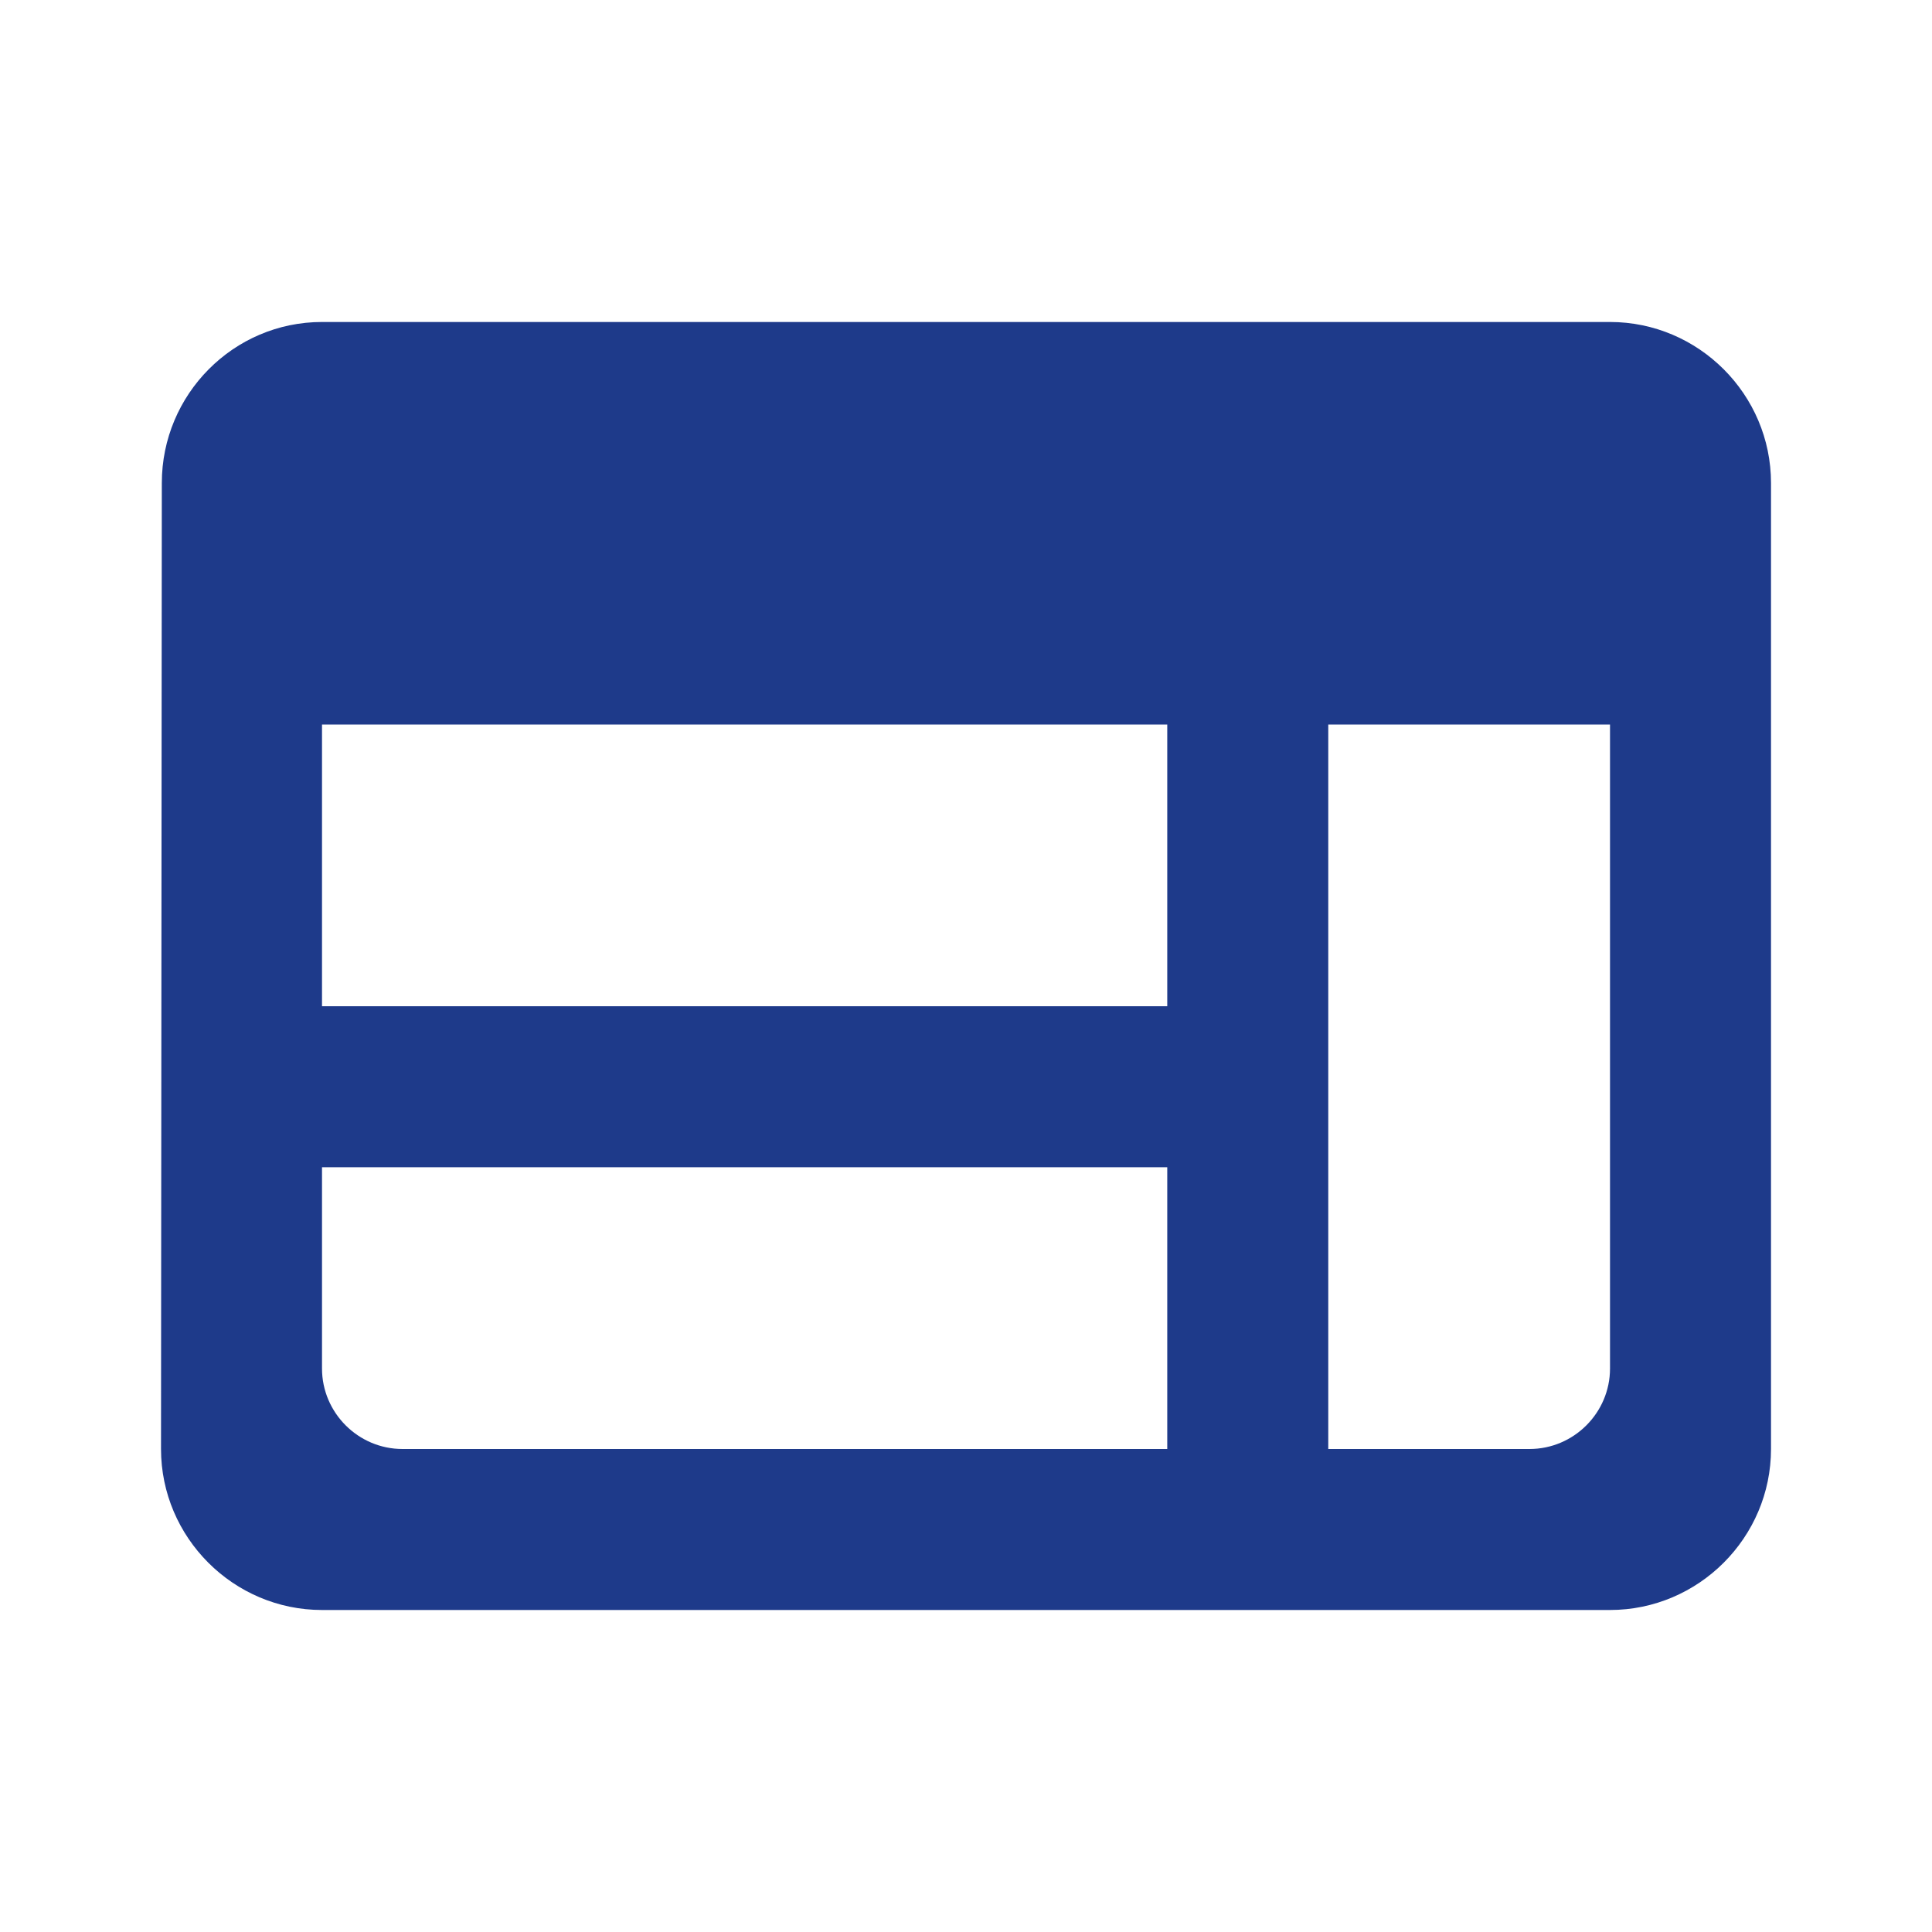
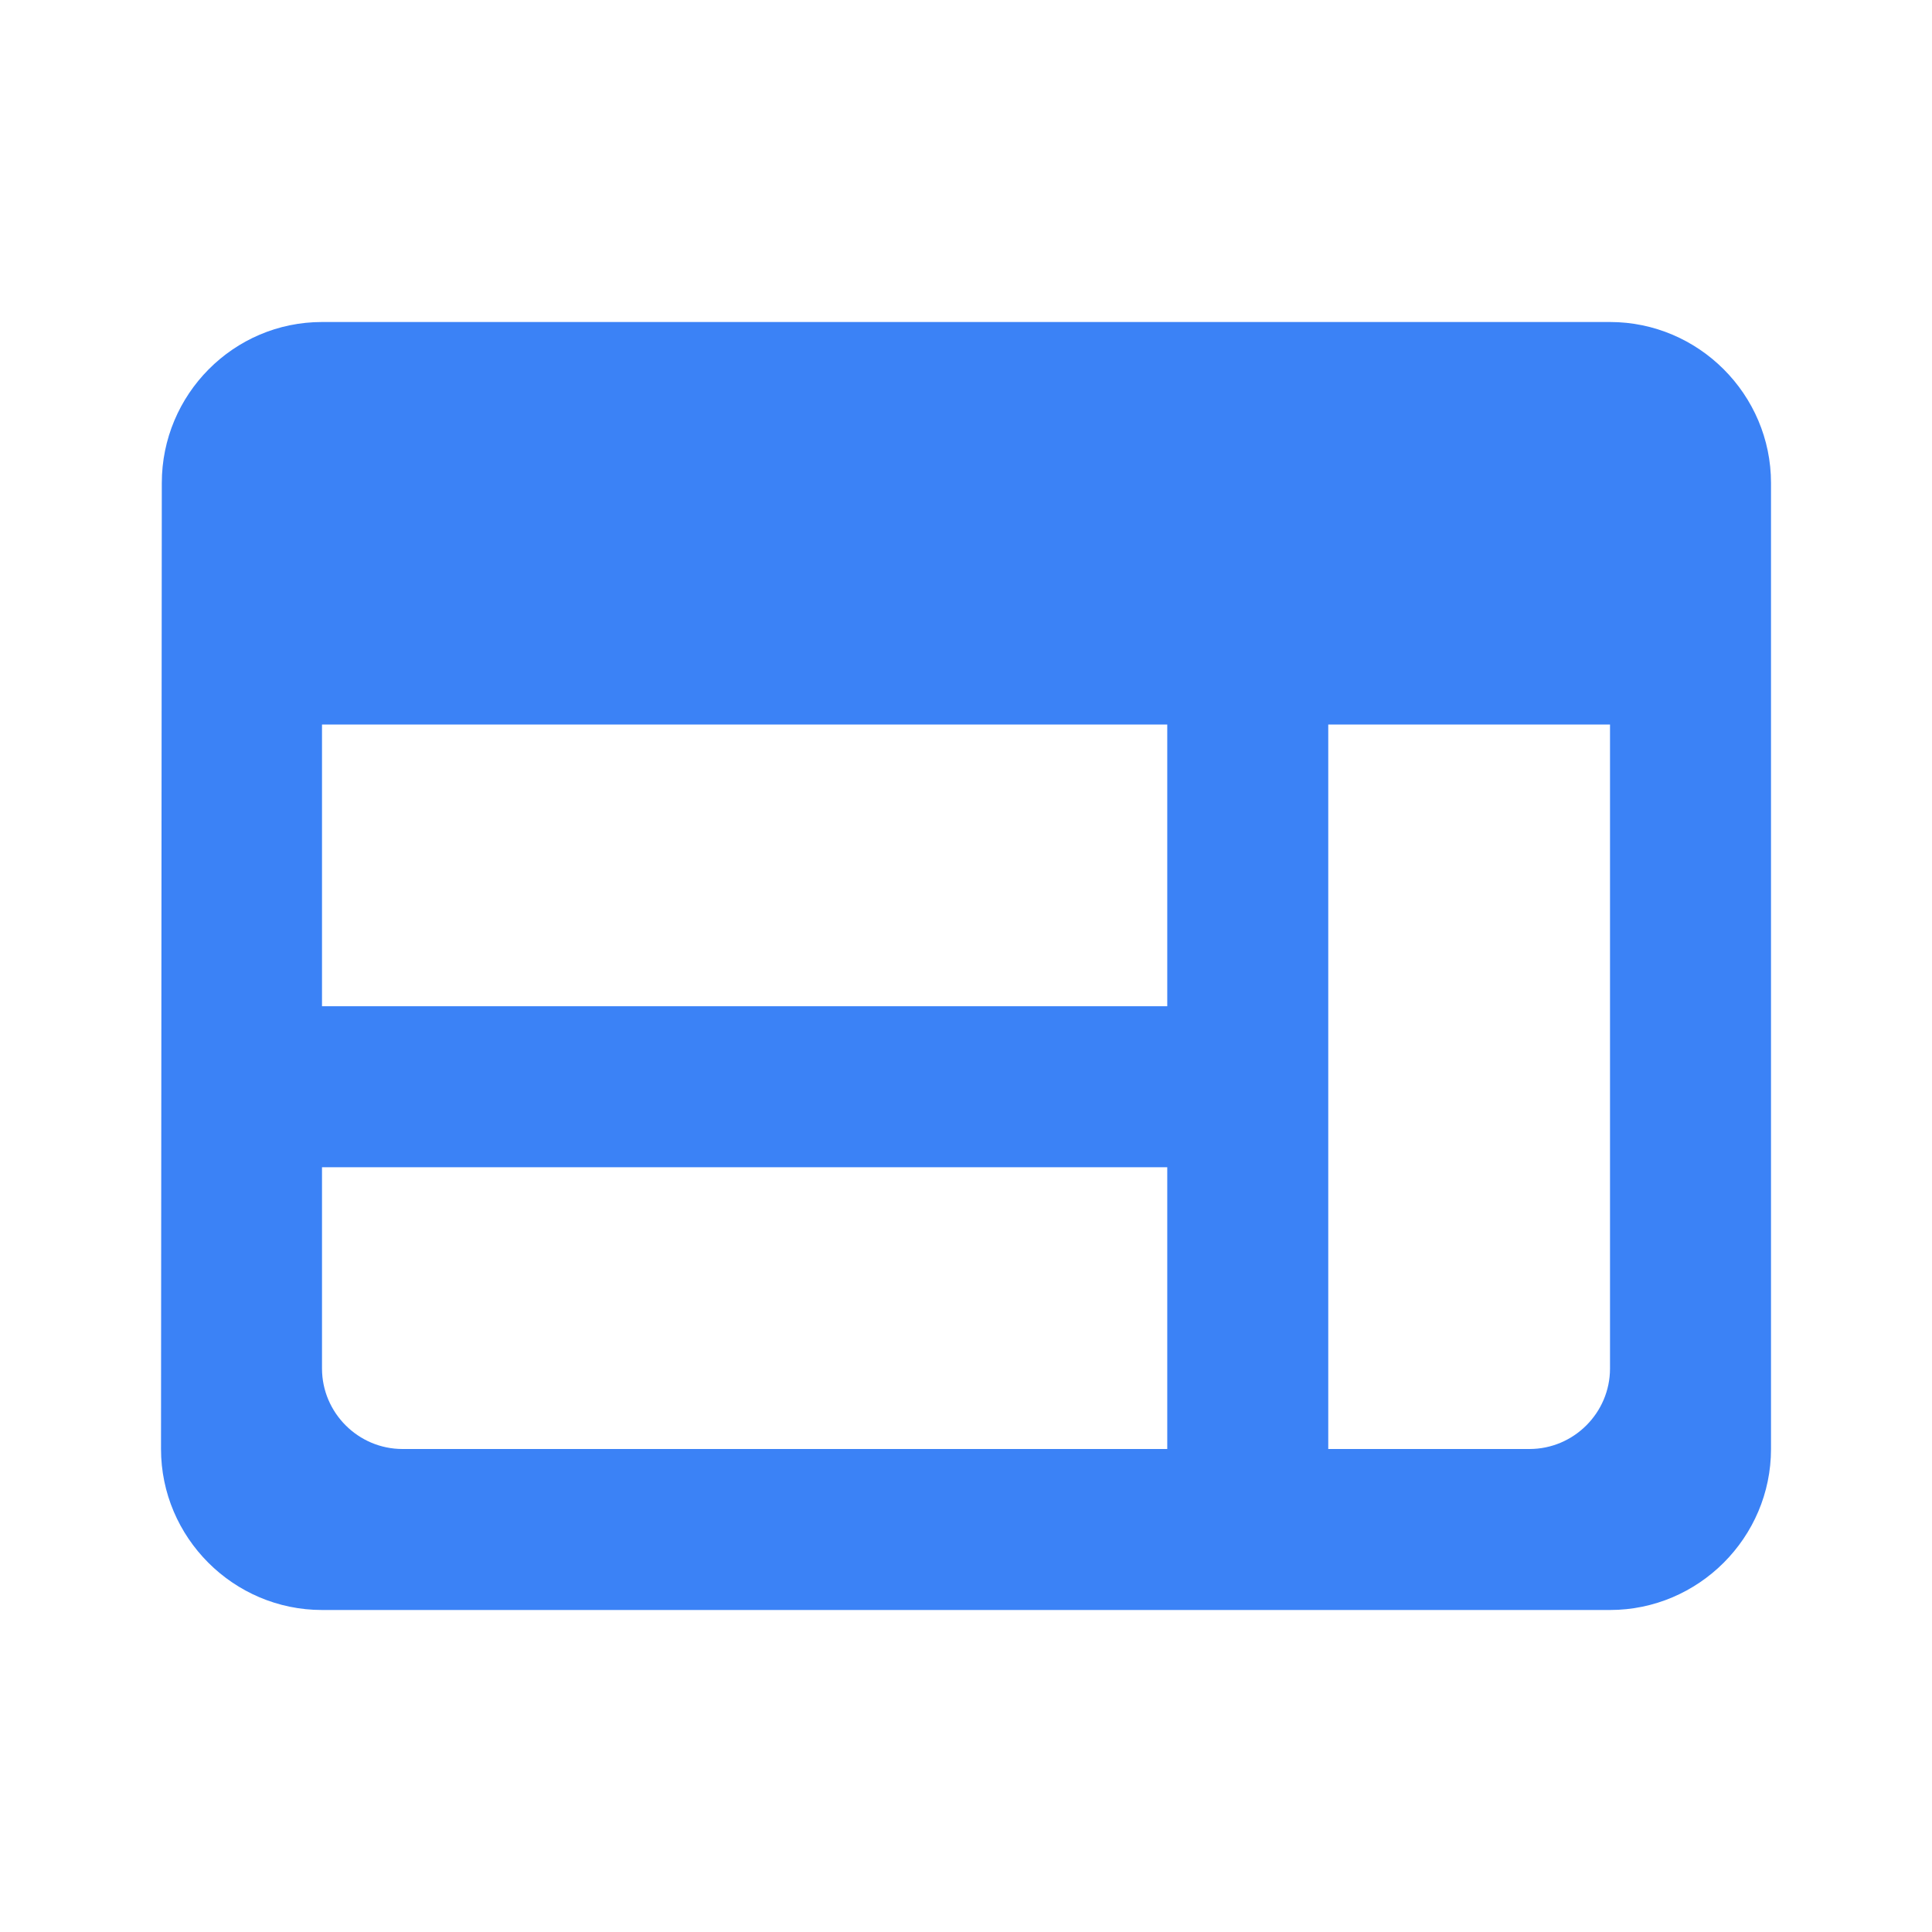
<svg xmlns="http://www.w3.org/2000/svg" width="100" height="100" viewBox="0 0 100 100" fill="none">
-   <path d="M83.334 16.666H16.667C12.084 16.666 8.376 20.416 8.376 25L8.334 75C8.334 79.583 12.084 83.333 16.667 83.333H83.334C87.917 83.333 91.667 79.583 91.667 75V25C91.667 20.416 87.917 16.666 83.334 16.666ZM16.667 37.5H60.417V52.083H16.667V37.5ZM16.667 60.416H60.417V75H20.834C18.542 75 16.667 73.125 16.667 70.833V60.416ZM79.167 75H68.751V37.5H83.334V70.833C83.334 73.125 81.459 75 79.167 75Z" fill="#1E3A8A" />
+   <path d="M83.334 16.667H16.667C12.084 16.667 8.375 20.417 8.375 25L8.334 75C8.334 79.583 12.084 83.333 16.667 83.333H83.334C87.917 83.333 91.667 79.583 91.667 75V25C91.667 20.417 87.917 16.667 83.334 16.667ZM16.667 37.5H60.417V52.083H16.667V37.5ZM16.667 60.417H60.417V75H20.834C18.542 75 16.667 73.125 16.667 70.833V60.417ZM79.167 75H68.75V37.5H83.334V70.833C83.334 73.125 81.459 75 79.167 75Z" fill="#3B82F6" />
</svg>
